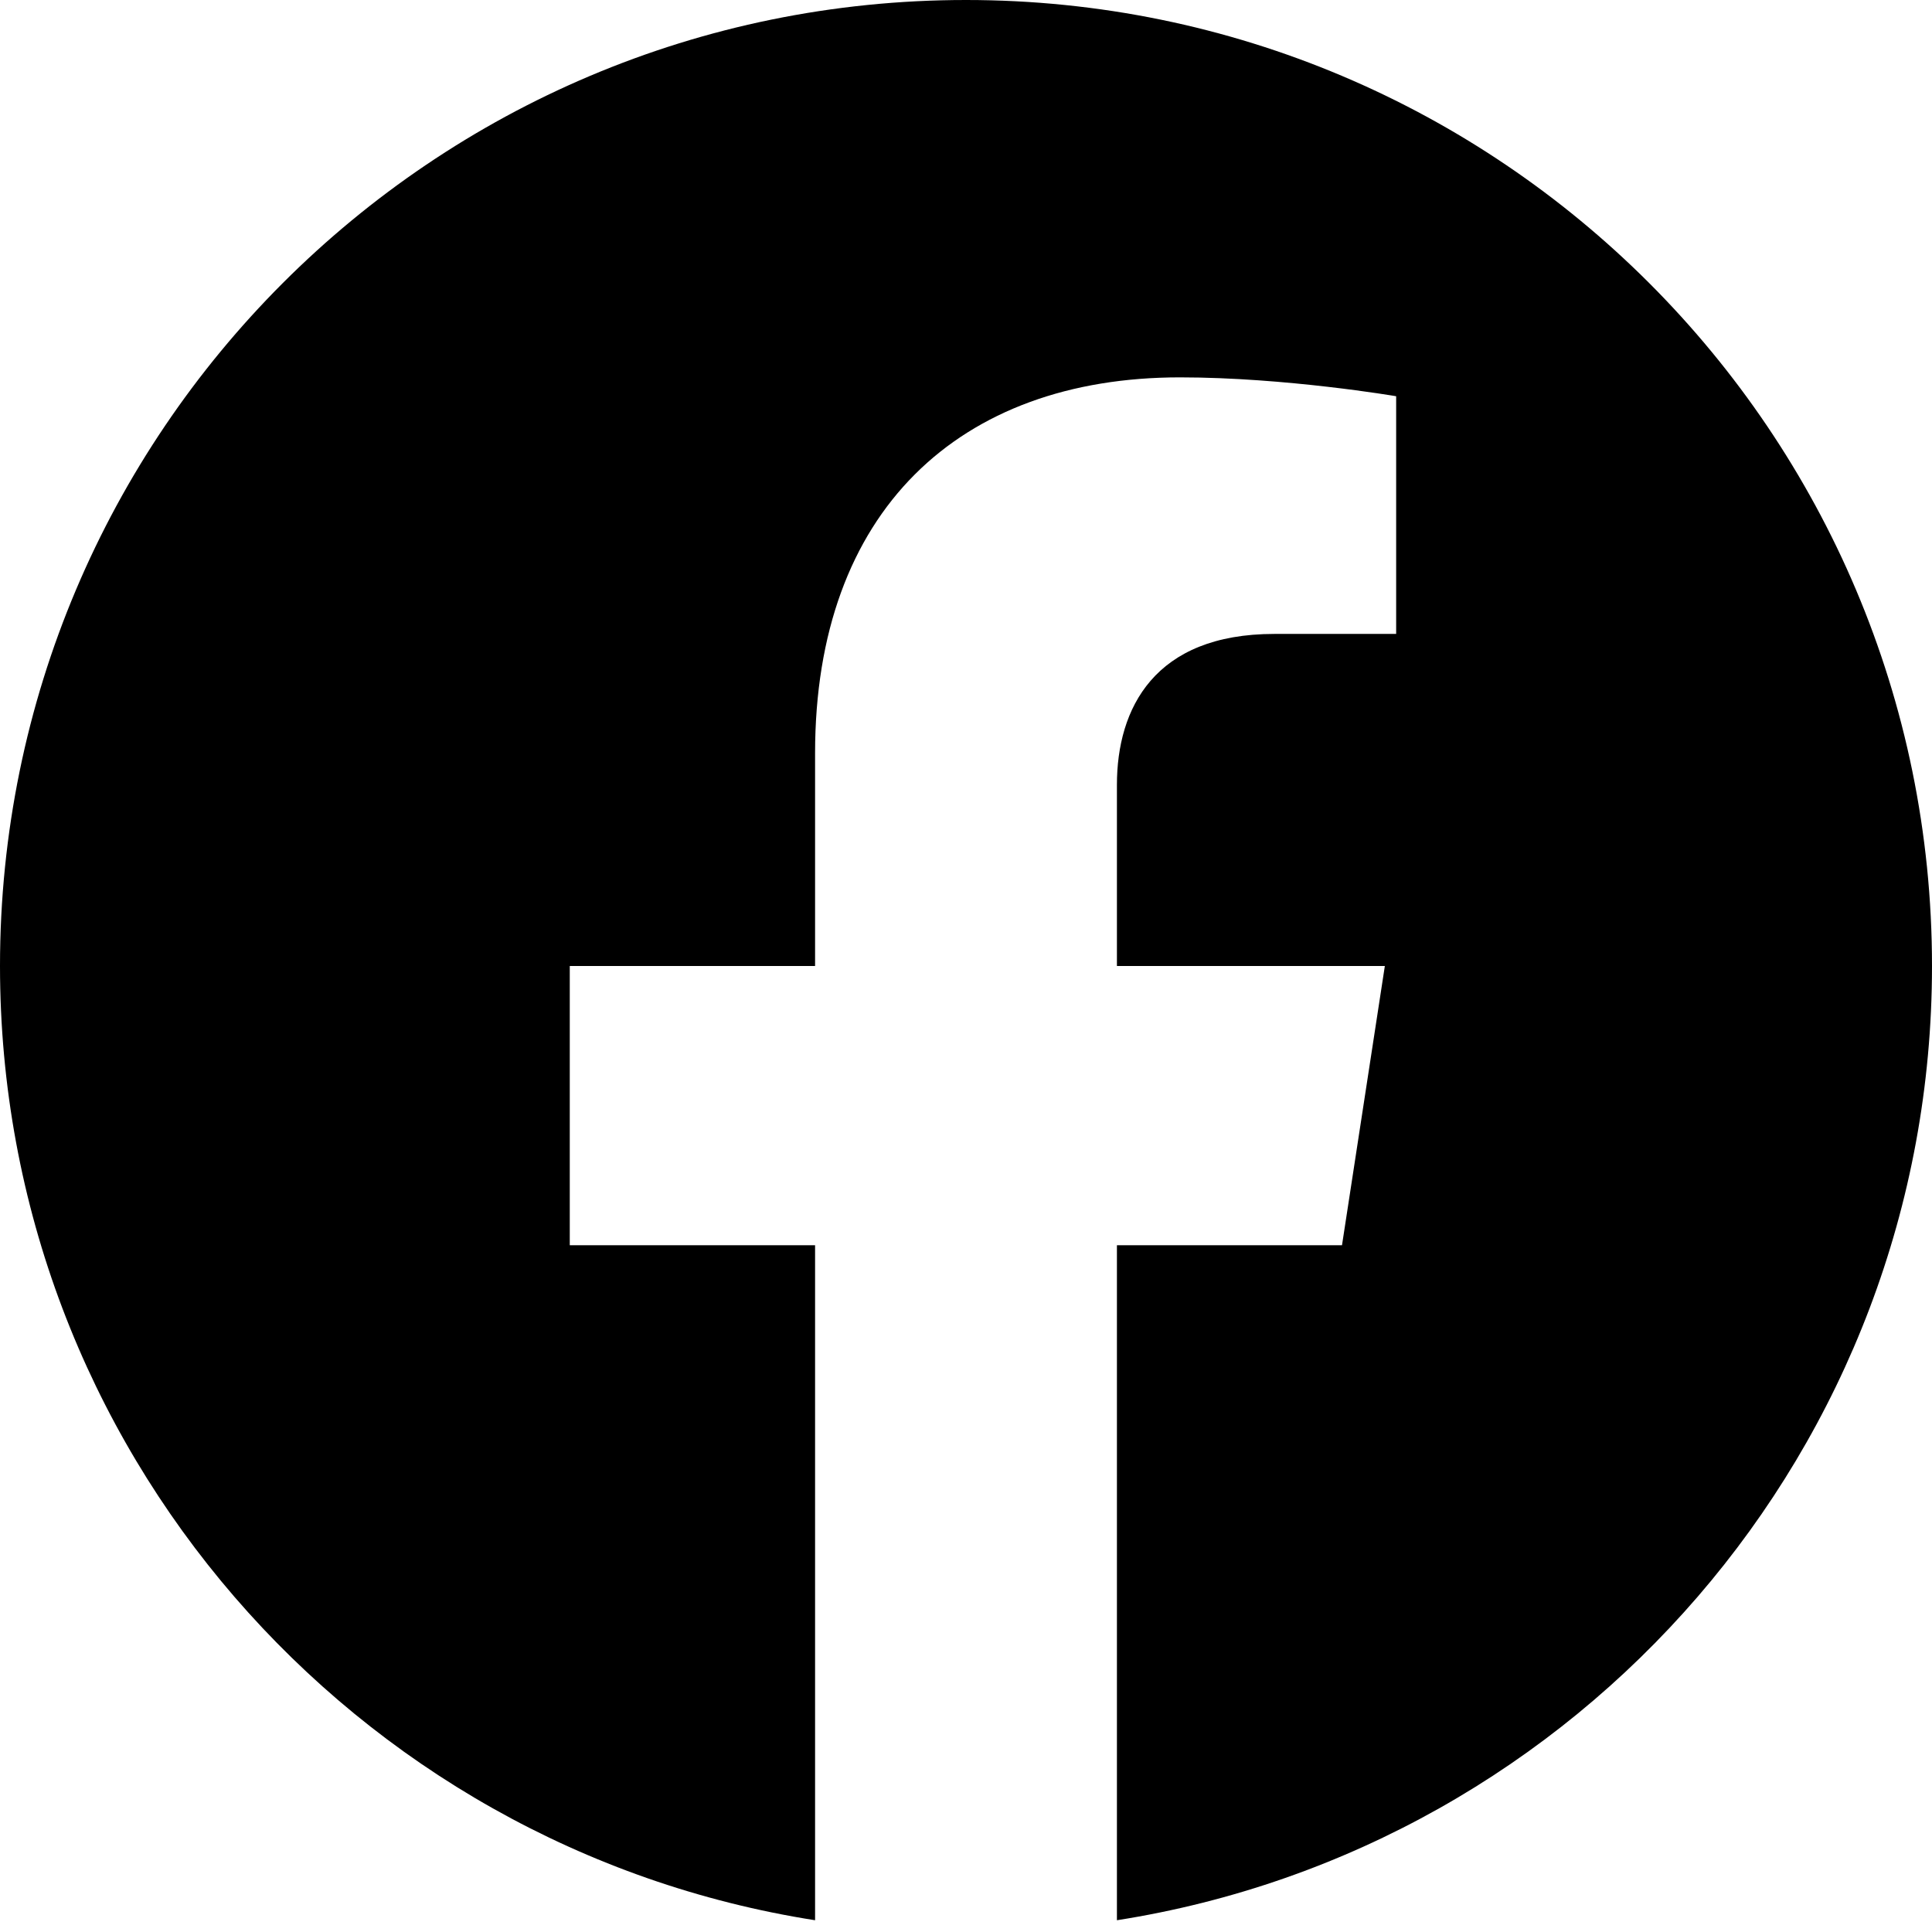
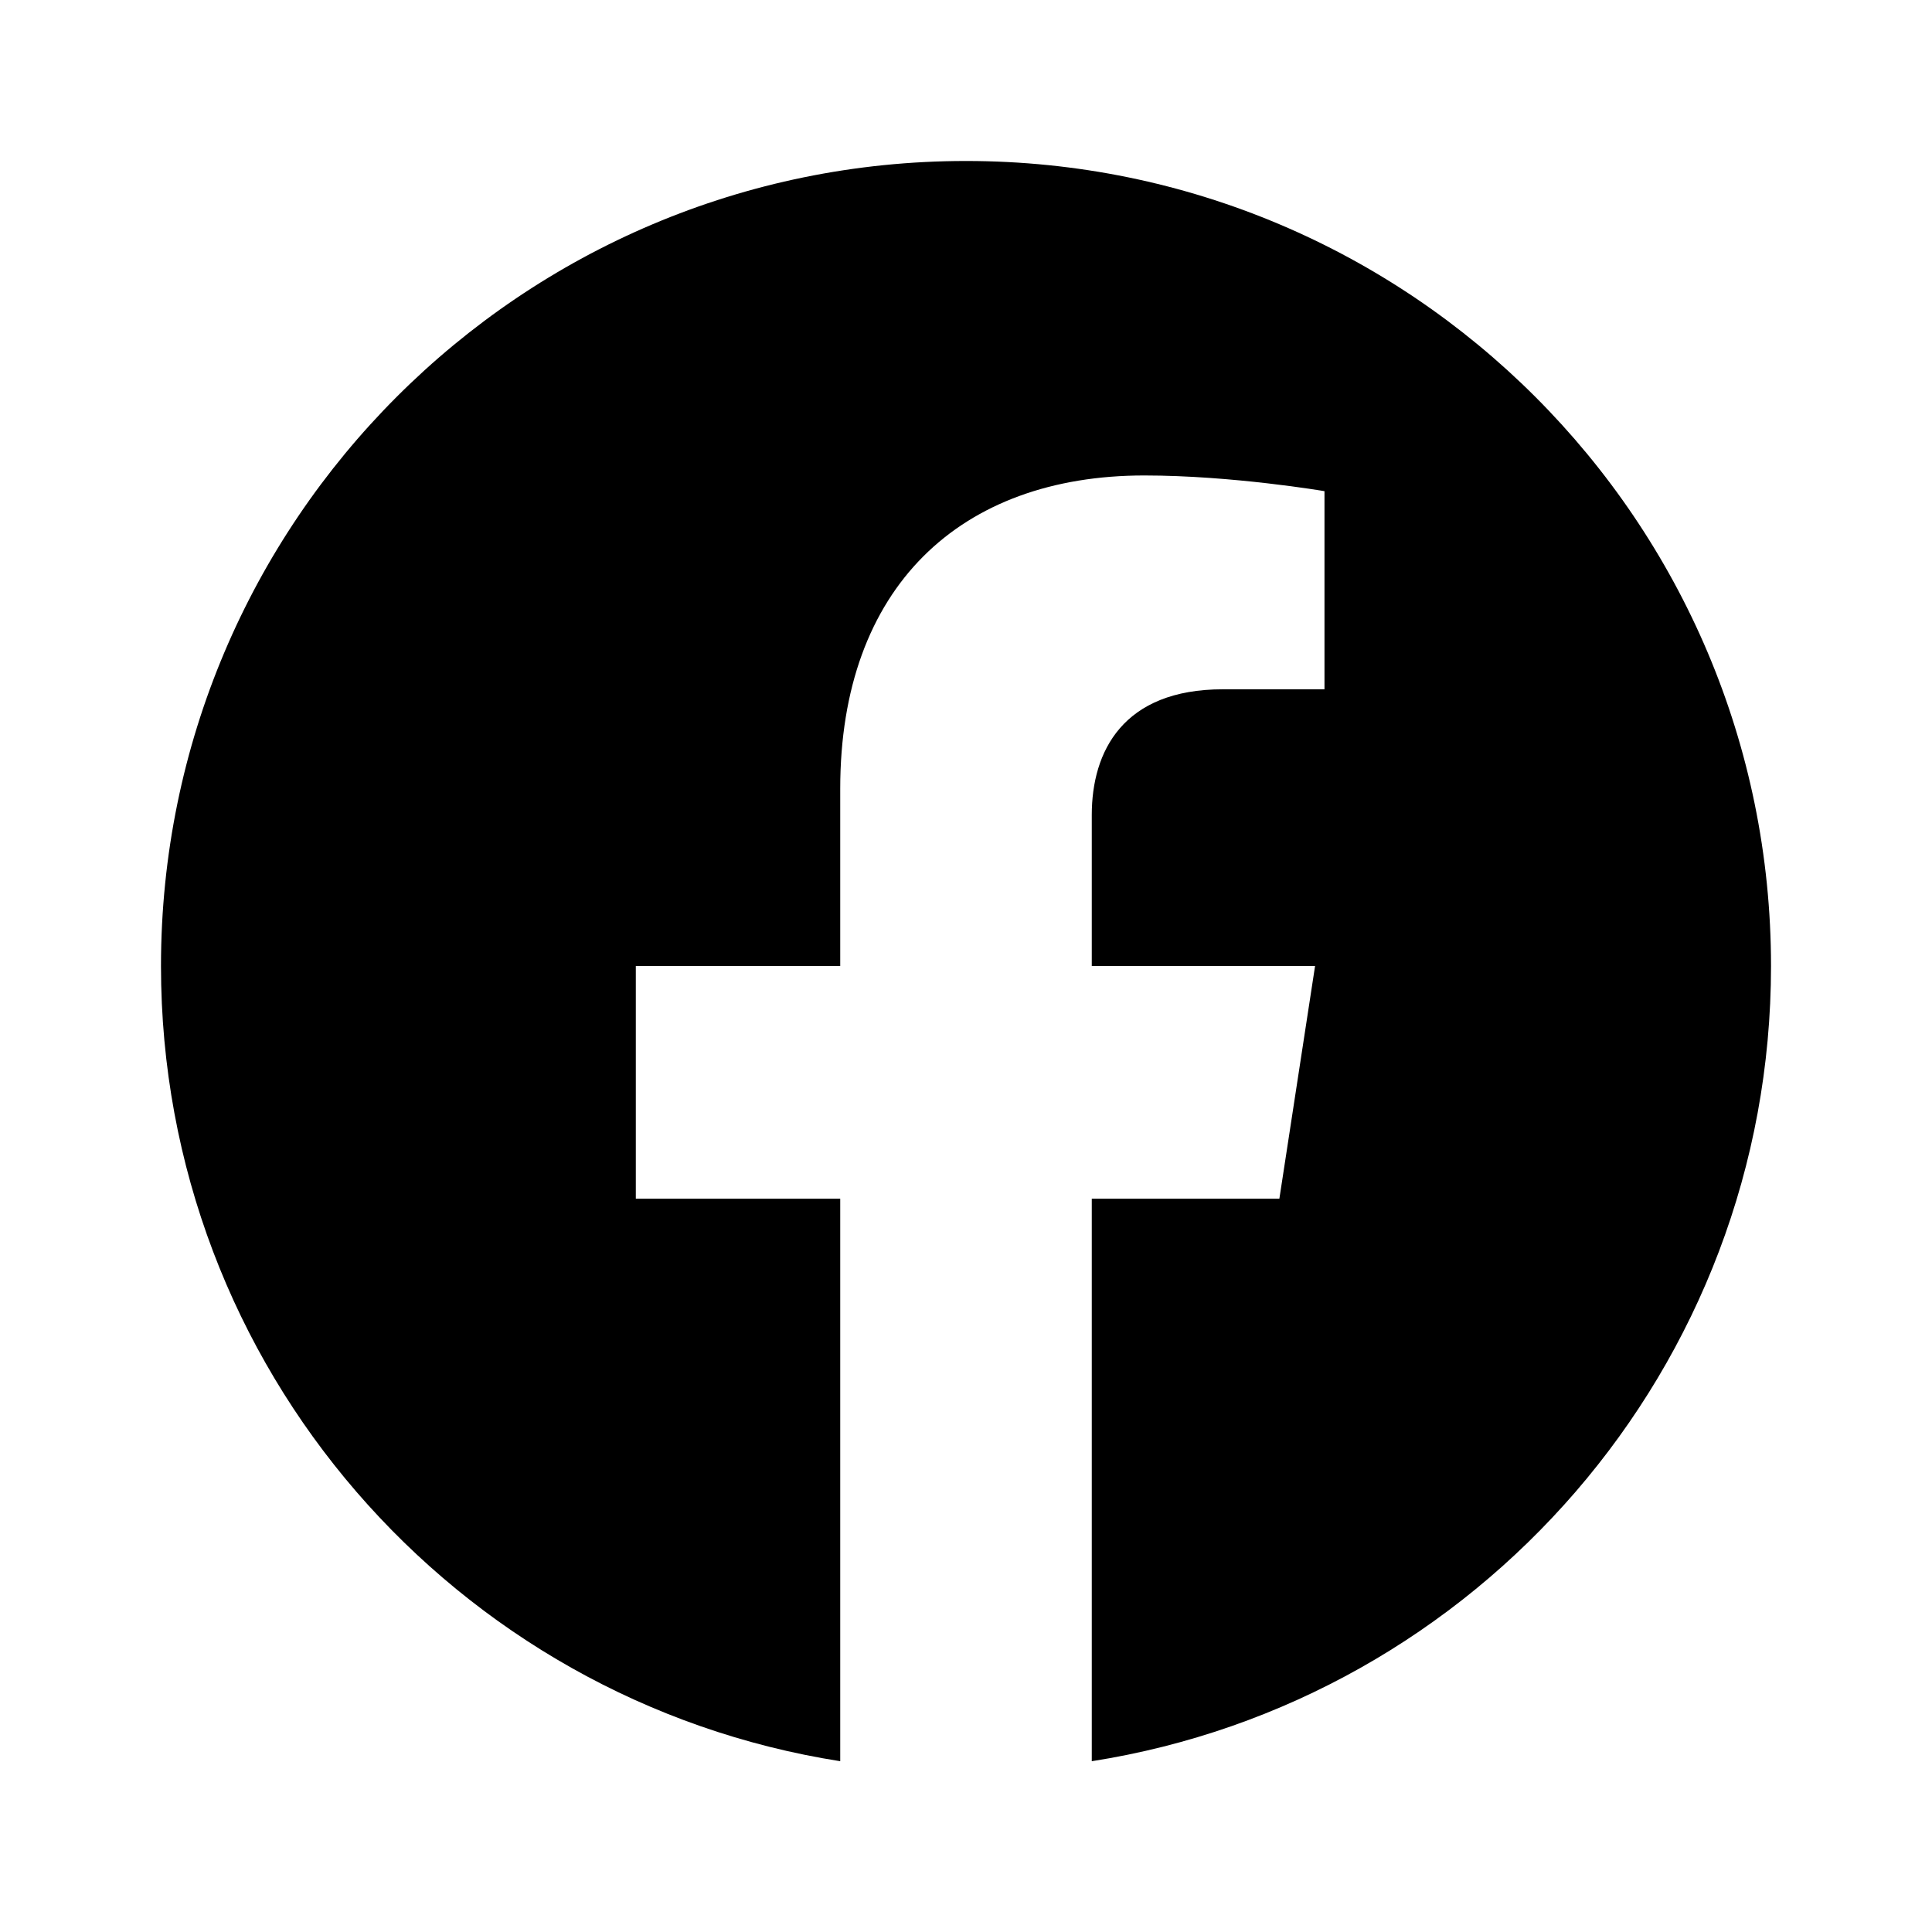
- <svg xmlns="http://www.w3.org/2000/svg" width="34" height="34" viewBox="0 0 34 34" fill="none">
-   <path d="M34 17C34 7.611 26.389 -3.89097e-06 17 -3.89097e-06C7.611 -3.89097e-06 0 7.611 0 17C0 25.485 6.217 32.518 14.344 33.793V21.914H10.027V17H14.344V13.255C14.344 8.994 16.882 6.641 20.765 6.641C22.625 6.641 24.57 6.973 24.57 6.973V11.156H22.427C20.315 11.156 19.656 12.467 19.656 13.811V17H24.371L23.617 21.914H19.656V33.793C27.783 32.518 34 25.485 34 17Z" fill="black" />
+ <svg xmlns="http://www.w3.org/2000/svg" width="40" height="40" viewBox="0 0 40 40" fill="none">
+   <path d="M36.667 20C36.667 10.795 29.205 3.333 20 3.333C10.795 3.333 3.333 10.795 3.333 20C3.333 28.319 9.428 35.214 17.396 36.464V24.818H13.164V20H17.396V16.328C17.396 12.151 19.884 9.844 23.691 9.844C25.515 9.844 27.422 10.169 27.422 10.169V14.271H25.32C23.25 14.271 22.604 15.556 22.604 16.873V20H27.227L26.488 24.818H22.604V36.464C30.572 35.214 36.667 28.319 36.667 20Z" fill="black" />
</svg>
